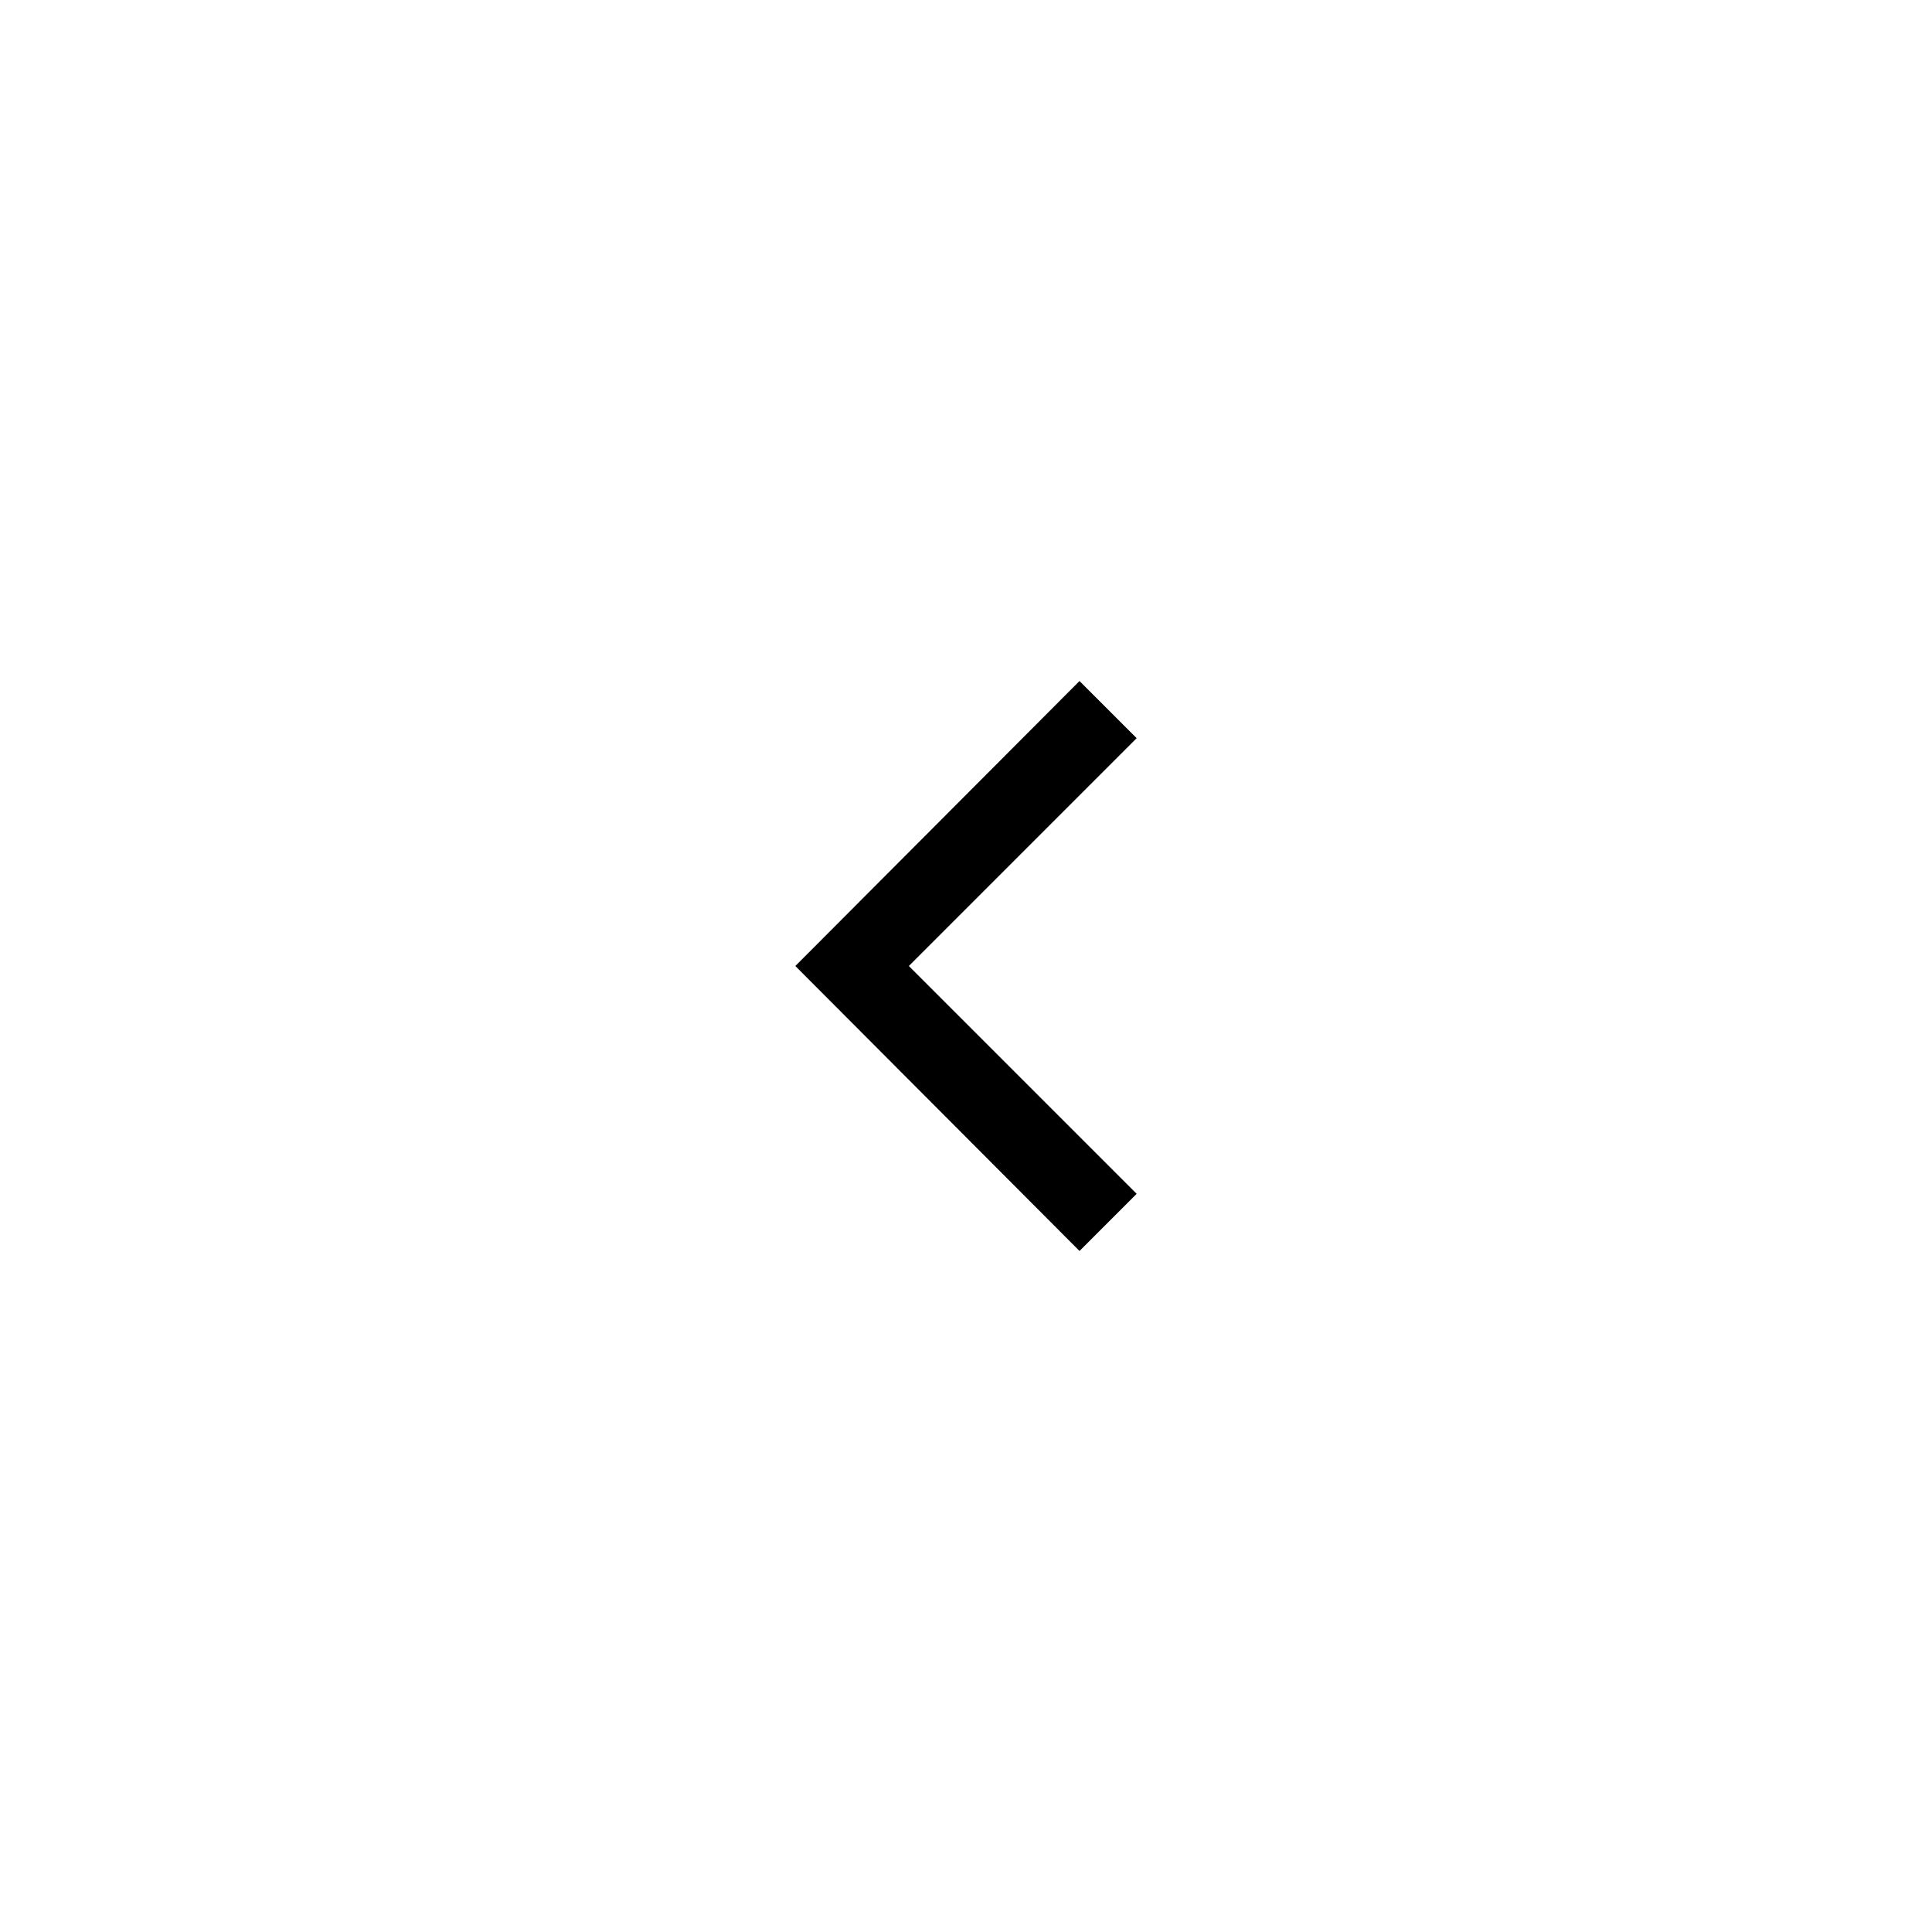
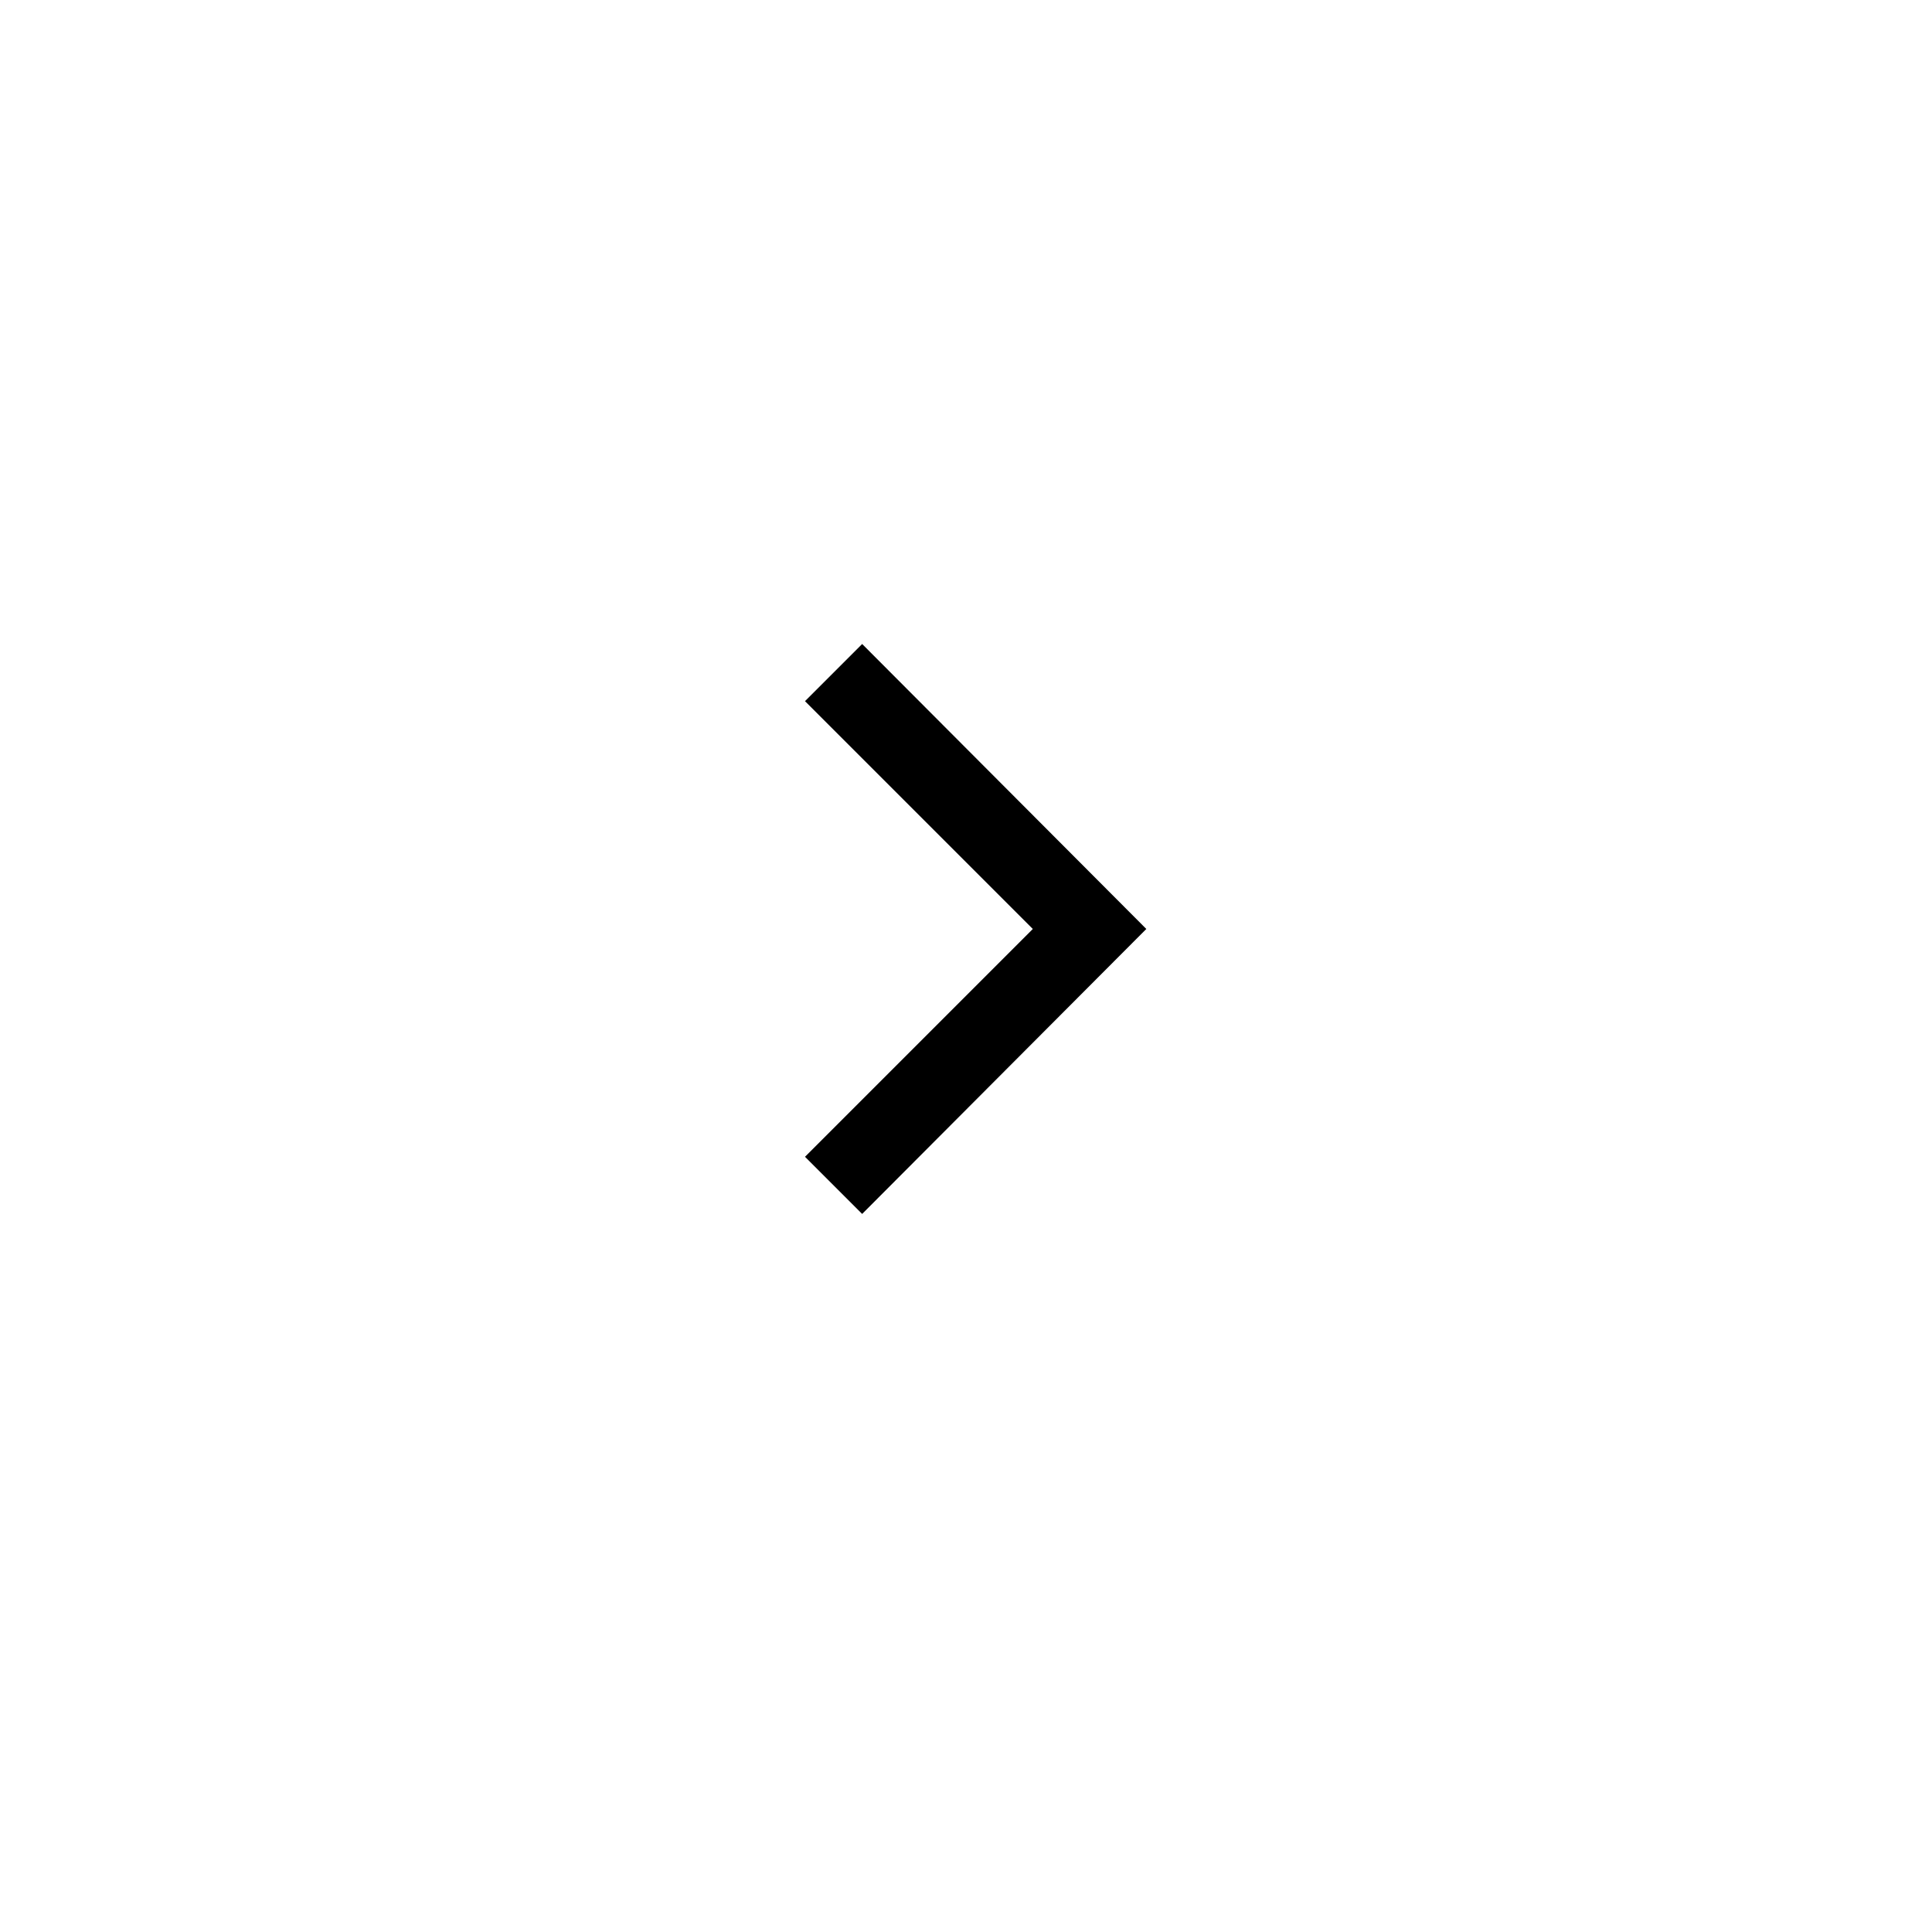
- <svg xmlns="http://www.w3.org/2000/svg" id="target" viewBox="0 0 24 24">
-   <g id="Icons">
-     <g id="Chevron-down">
-       <polygon id="Line" points="14.12 9.17 13.41 8.46 9.88 12 13.41 15.54 14.12 14.83 11.29 12 14.12 9.17" />
+ <svg xmlns="http://www.w3.org/2000/svg" width="24px" height="24px" viewBox="0 0 24 24" version="1.1">
+   <defs />
+   <g id="Page-1" stroke="none" stroke-width="1" fill="none" fill-rule="evenodd">
+     <g id="Chevron-right">
+       <rect id="24x24" x="0" y="0" width="24" height="24" />
+       <polygon id="Line" fill="#000000" fill-rule="nonzero" points="12.83 11.54 10 14.37 10.71 15.08 14.24 11.54 10.71 8 10 8.71" />
    </g>
  </g>
</svg>
